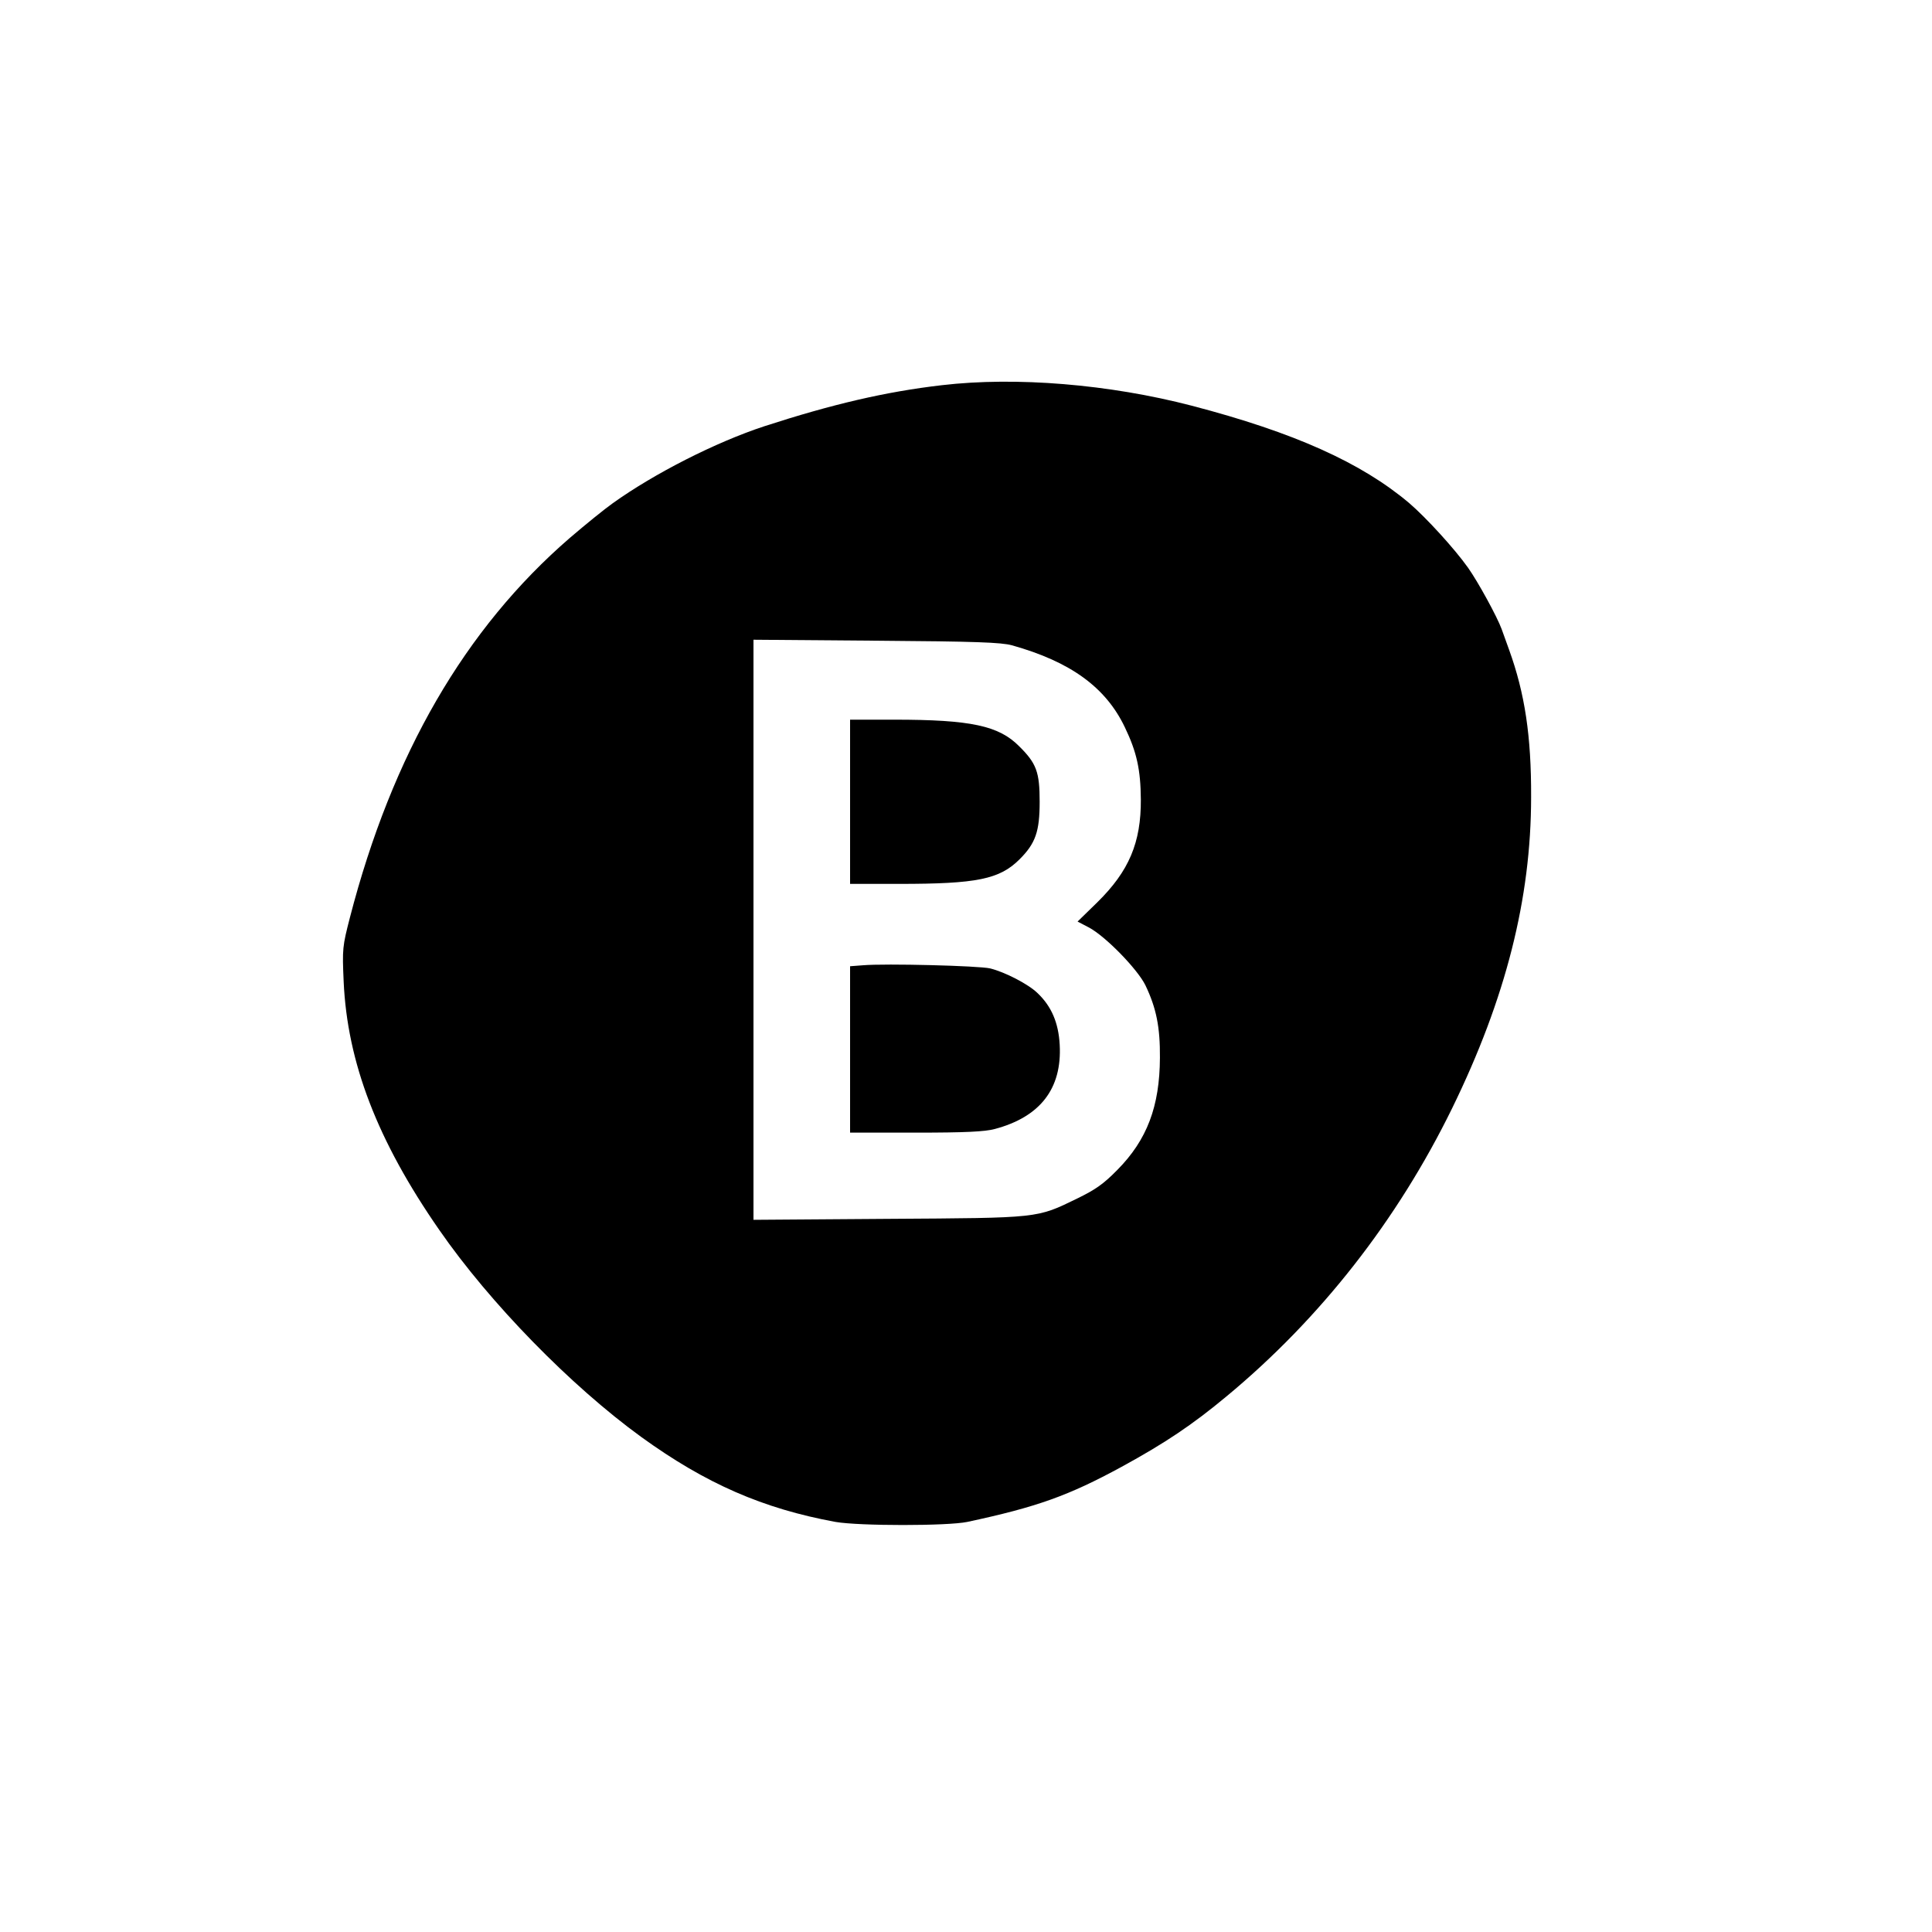
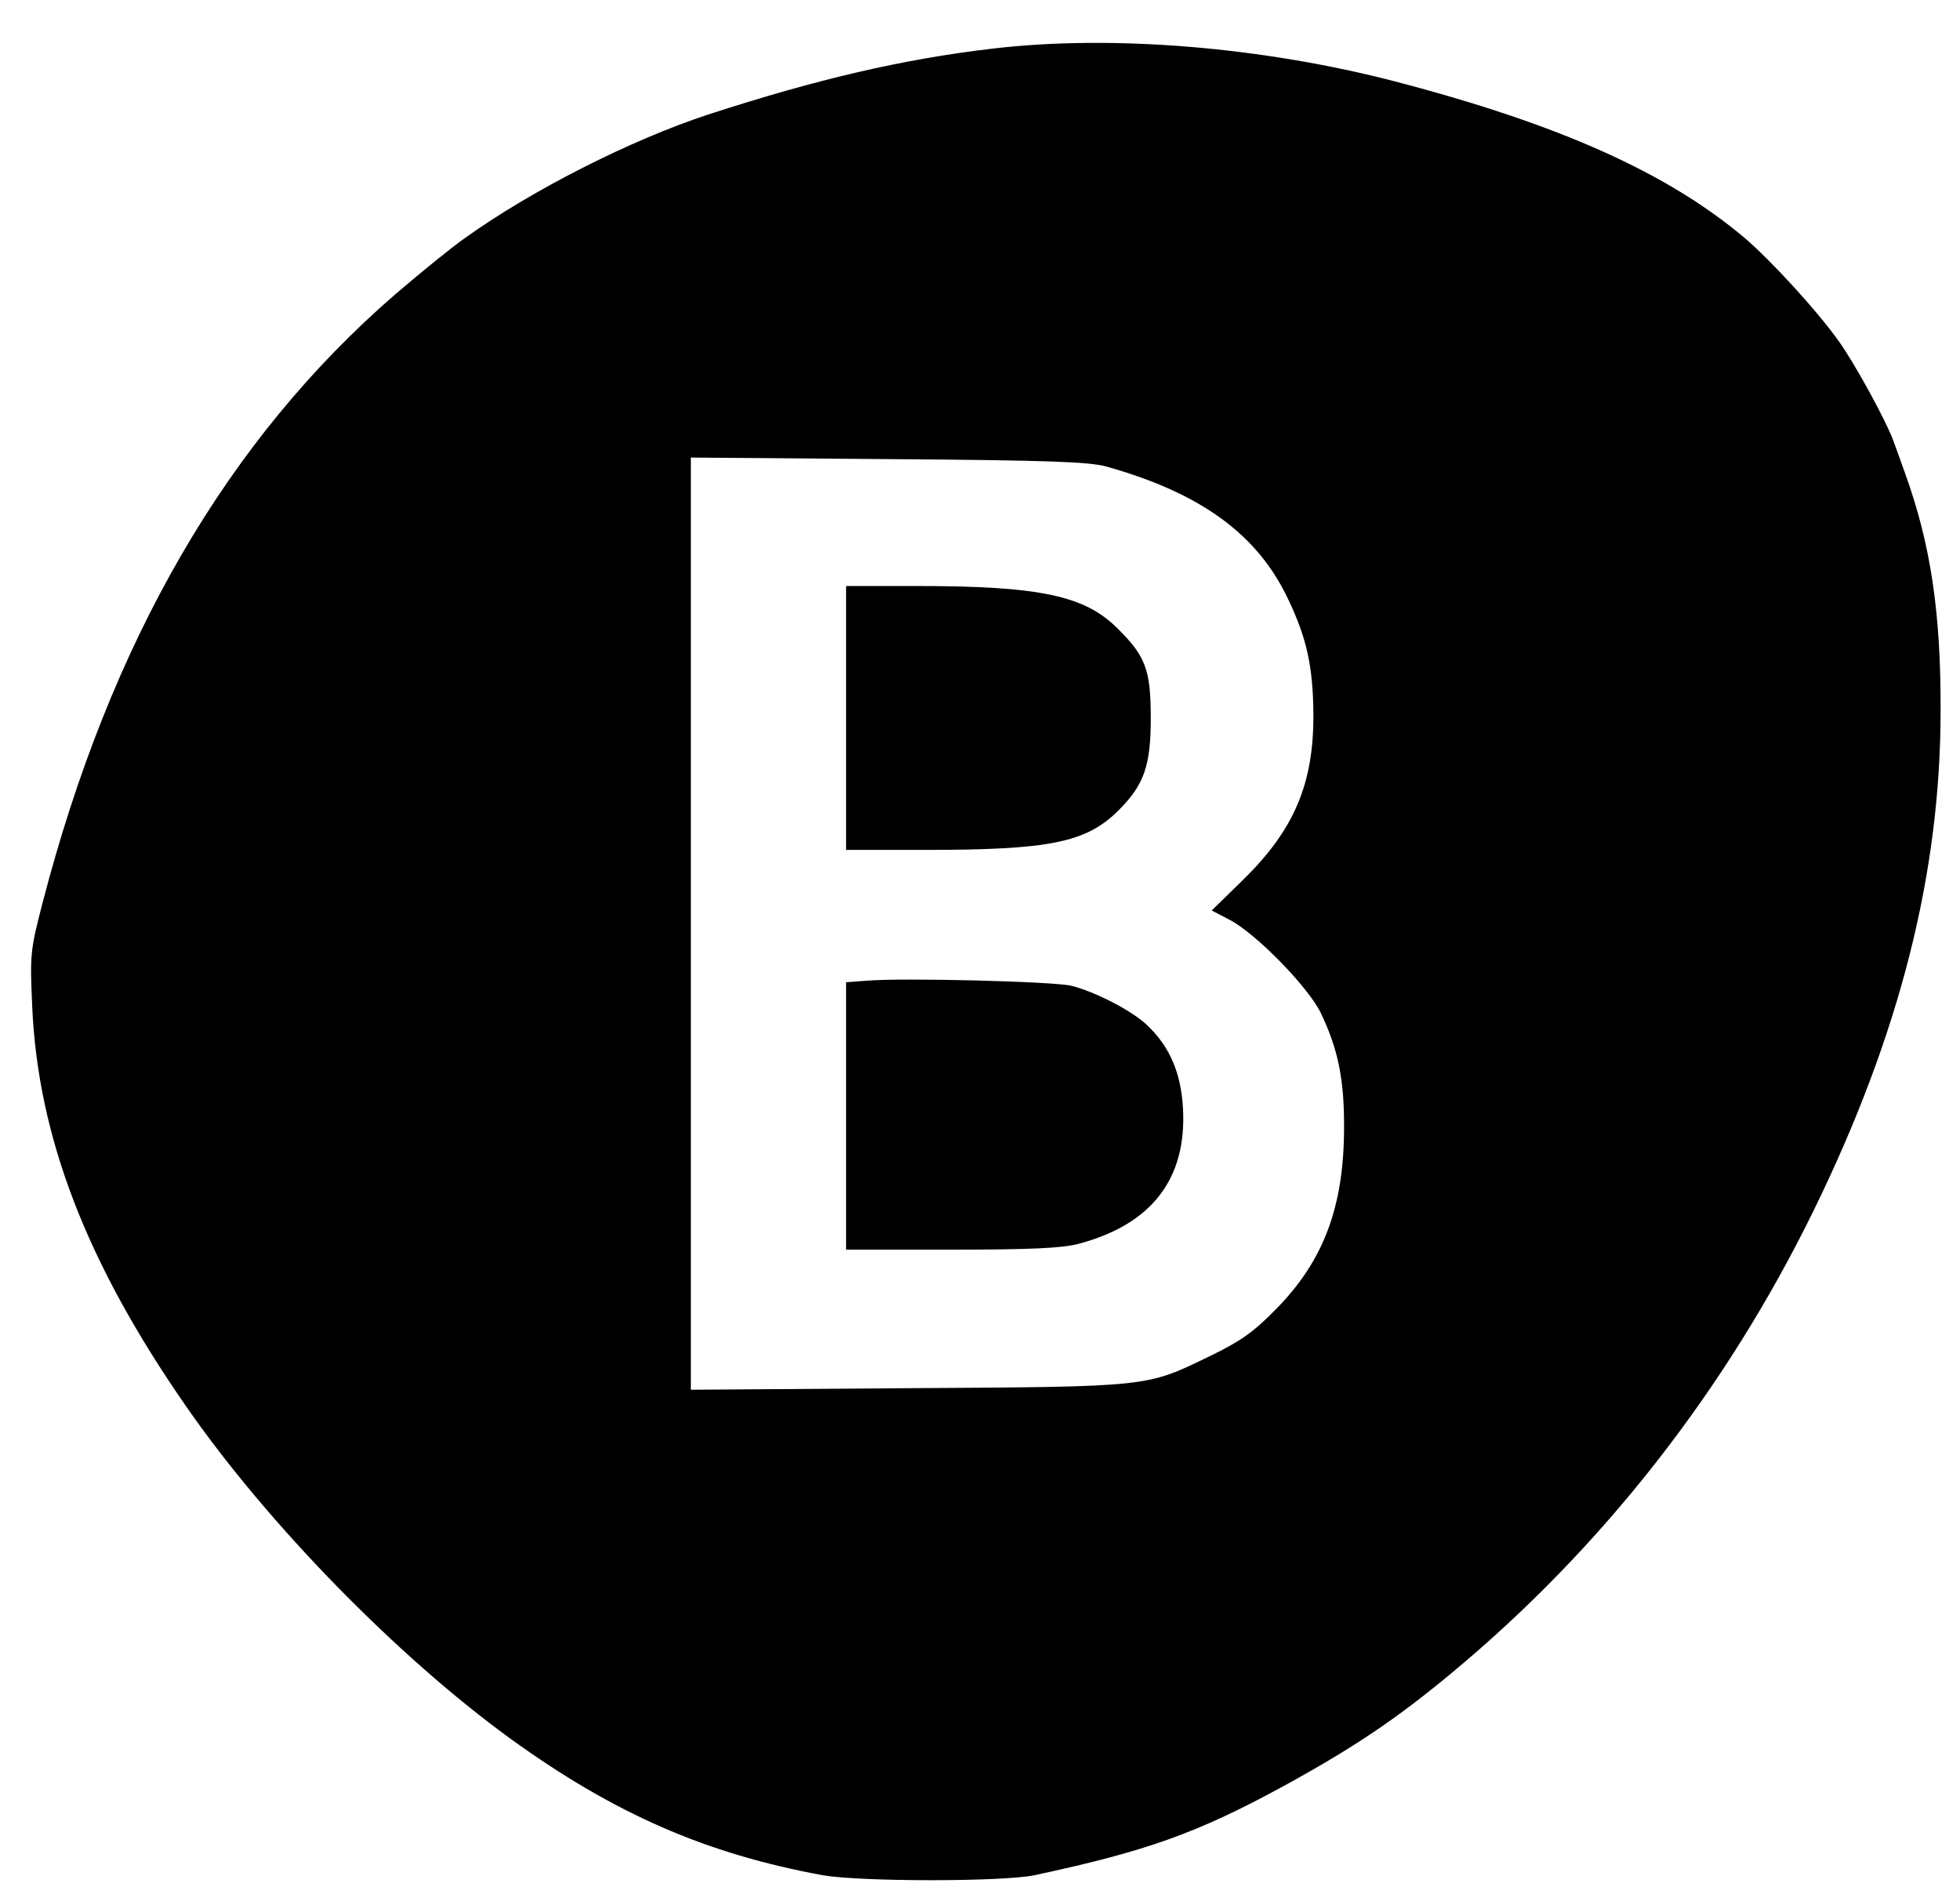
- <svg xmlns="http://www.w3.org/2000/svg" version="1.0" width="800pt" height="800pt" viewBox="0 0 800 800" preserveAspectRatio="xMidYMid meet">
-   <g transform="translate(0,800) scale(0.1,-0.1)" fill="#000000" stroke="none">
-     <path d="M3900 6405 c-233 -27 -455 -79 -735 -170 -201 -66 -455 -195 -628 -319 -34 -24 -114 -89 -177 -143 -435 -376 -736 -896 -911 -1572 -31 -120 -32 -130 -26 -265 15 -335 139 -659 396 -1029 209 -302 544 -645 836 -857 268 -194 505 -297 805 -352 99 -17 463 -17 545 0 290 62 420 109 639 228 181 99 293 174 436 293 387 321 706 728 933 1192 222 454 327 869 327 1288 1 253 -26 430 -91 610 -11 31 -25 70 -31 86 -19 52 -98 196 -139 254 -56 79 -174 208 -244 268 -198 167 -475 292 -900 403 -342 89 -728 121 -1035 85z m290 -1077 c243 -68 389 -174 468 -340 49 -102 65 -175 66 -298 1 -179 -49 -297 -180 -426 l-82 -80 46 -24 c69 -36 203 -174 235 -240 45 -94 61 -173 60 -300 -1 -201 -53 -340 -177 -465 -57 -58 -90 -81 -166 -118 -169 -82 -152 -80 -782 -84 l-558 -4 0 1201 0 1201 508 -4 c416 -3 517 -7 562 -19z" />
-     <path d="M3520 4680 l0 -340 203 0 c322 0 416 19 499 102 66 66 83 115 83 238 0 123 -13 159 -85 230 -84 85 -200 110 -517 110 l-183 0 0 -340z" />
-     <path d="M3573 4003 l-53 -4 0 -345 0 -344 273 0 c204 0 285 4 326 15 188 50 279 167 269 349 -5 91 -34 159 -92 214 -38 37 -135 87 -196 102 -46 11 -434 21 -527 13z" />
+ <svg xmlns="http://www.w3.org/2000/svg" version="1.2" viewBox="0 0 505 488" width="505" height="488">
+   <style>
+ 		.s0 { fill: #000000 } 
+ 	</style>
+   <g>
+     <path fill-rule="evenodd" class="s0" d="m359.5 21c42.5 11.1 70.2 23.6 90 40.3 7 6 18.8 18.9 24.4 26.8 4.1 5.8 12 20.2 13.9 25.4 0.6 1.6 2 5.5 3.1 8.6 6.5 18 9.2 35.7 9.1 61 0 41.9-10.5 83.4-32.7 128.8-22.7 46.4-54.6 87.1-93.3 119.2-14.3 11.9-25.5 19.4-43.6 29.3-21.9 11.9-34.9 16.6-63.9 22.8-8.2 1.7-44.6 1.7-54.5 0-30-5.5-53.7-15.8-80.5-35.2-29.2-21.2-62.7-55.5-83.6-85.7-25.7-37-38.1-69.4-39.6-102.9-0.6-13.5-0.5-14.5 2.6-26.5 17.5-67.6 47.6-119.6 91.1-157.2 6.3-5.4 14.3-11.9 17.7-14.3 17.3-12.4 42.7-25.3 62.8-31.9 28-9.1 50.2-14.3 73.5-17 30.7-3.6 69.3-0.4 103.5 8.5zm-130.7 97.3l-50.8-0.4v240.2l55.8-0.4c63-0.4 61.3-0.2 78.2-8.4 7.6-3.7 10.9-6 16.6-11.8 12.4-12.5 17.6-26.4 17.7-46.5 0.1-12.7-1.5-20.6-6-30-3.2-6.6-16.6-20.4-23.5-24l-4.6-2.4 8.2-8c13.1-12.9 18.1-24.7 18-42.6-0.1-12.3-1.7-19.6-6.6-29.8-7.9-16.6-22.5-27.2-46.8-34-4.5-1.2-14.6-1.6-56.2-1.9z" />
+     <path class="s0" d="m218 185v34h20.3c32.2 0 41.6-1.9 49.9-10.2 6.6-6.6 8.3-11.5 8.3-23.8 0-12.3-1.3-15.9-8.5-23-8.4-8.5-20-11-51.7-11h-18.3z" />
+     <path class="s0" d="m223.3 252.7l-5.3 0.4v34.5 34.4h27.3c20.4 0 28.5-0.4 32.6-1.5 18.8-5 27.9-16.7 26.9-34.9-0.5-9.1-3.4-15.9-9.2-21.4-3.8-3.7-13.5-8.7-19.6-10.2-4.6-1.1-43.4-2.1-52.7-1.3z" />
  </g>
</svg>
